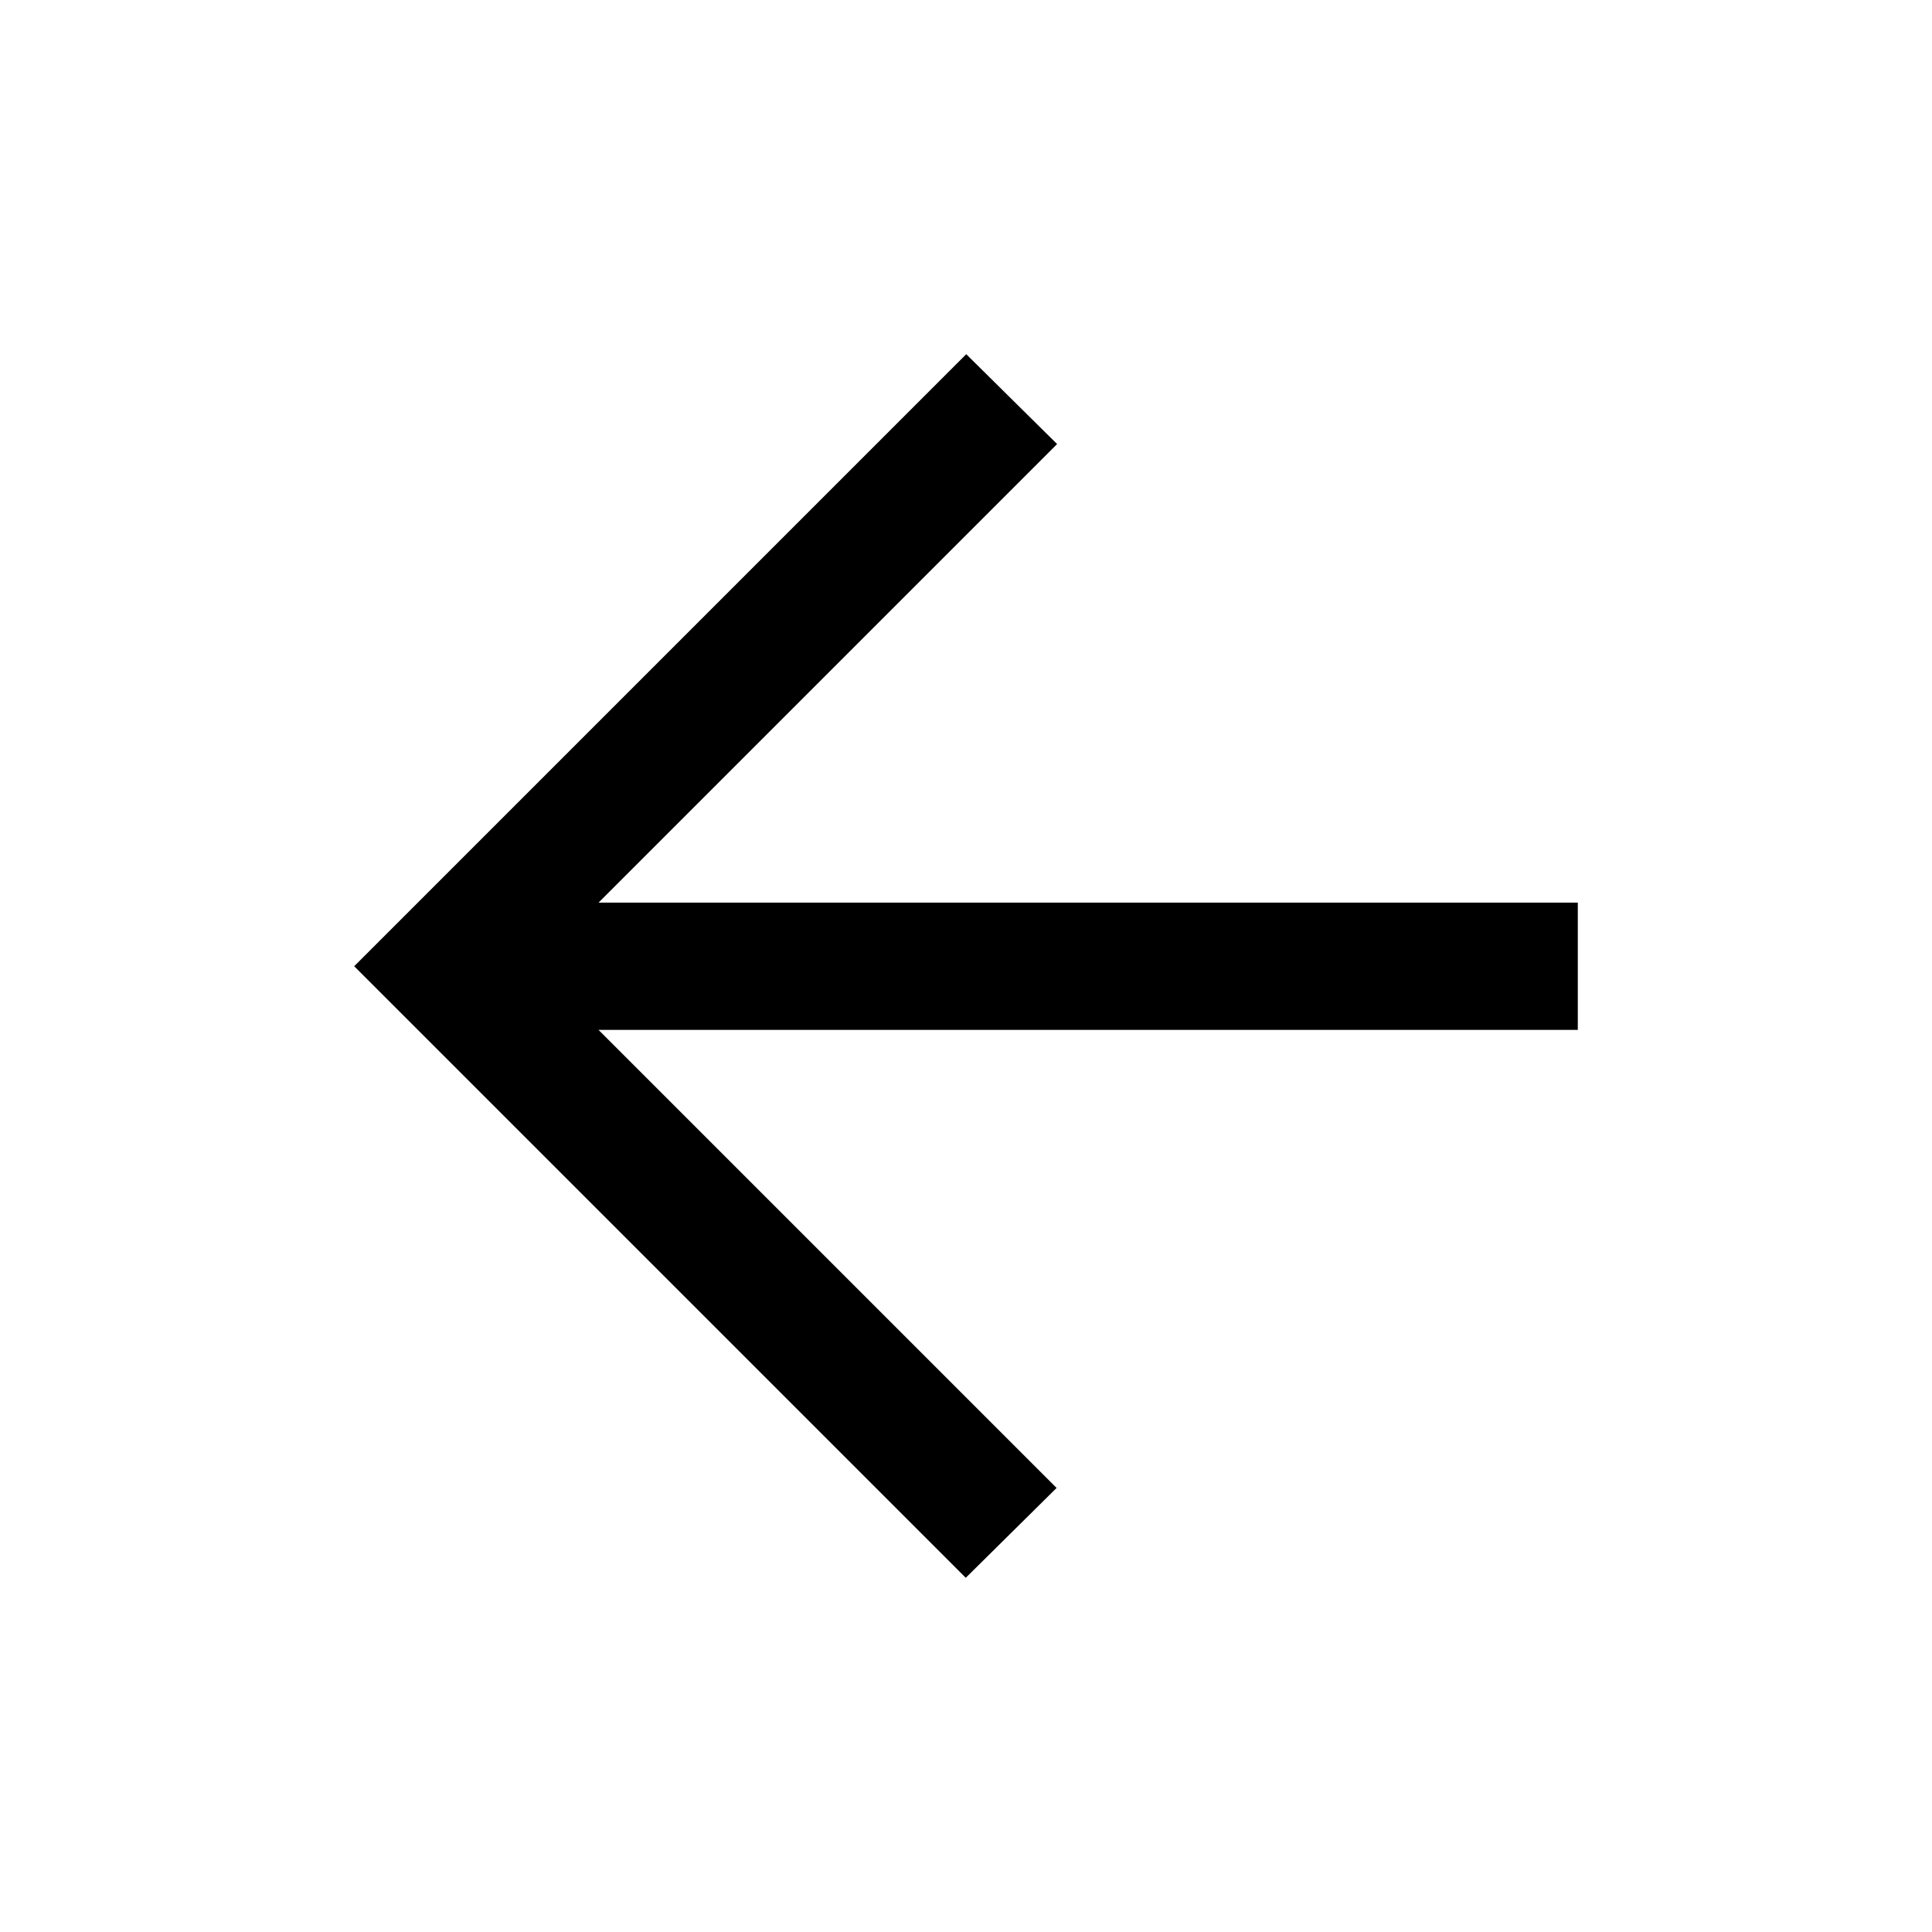
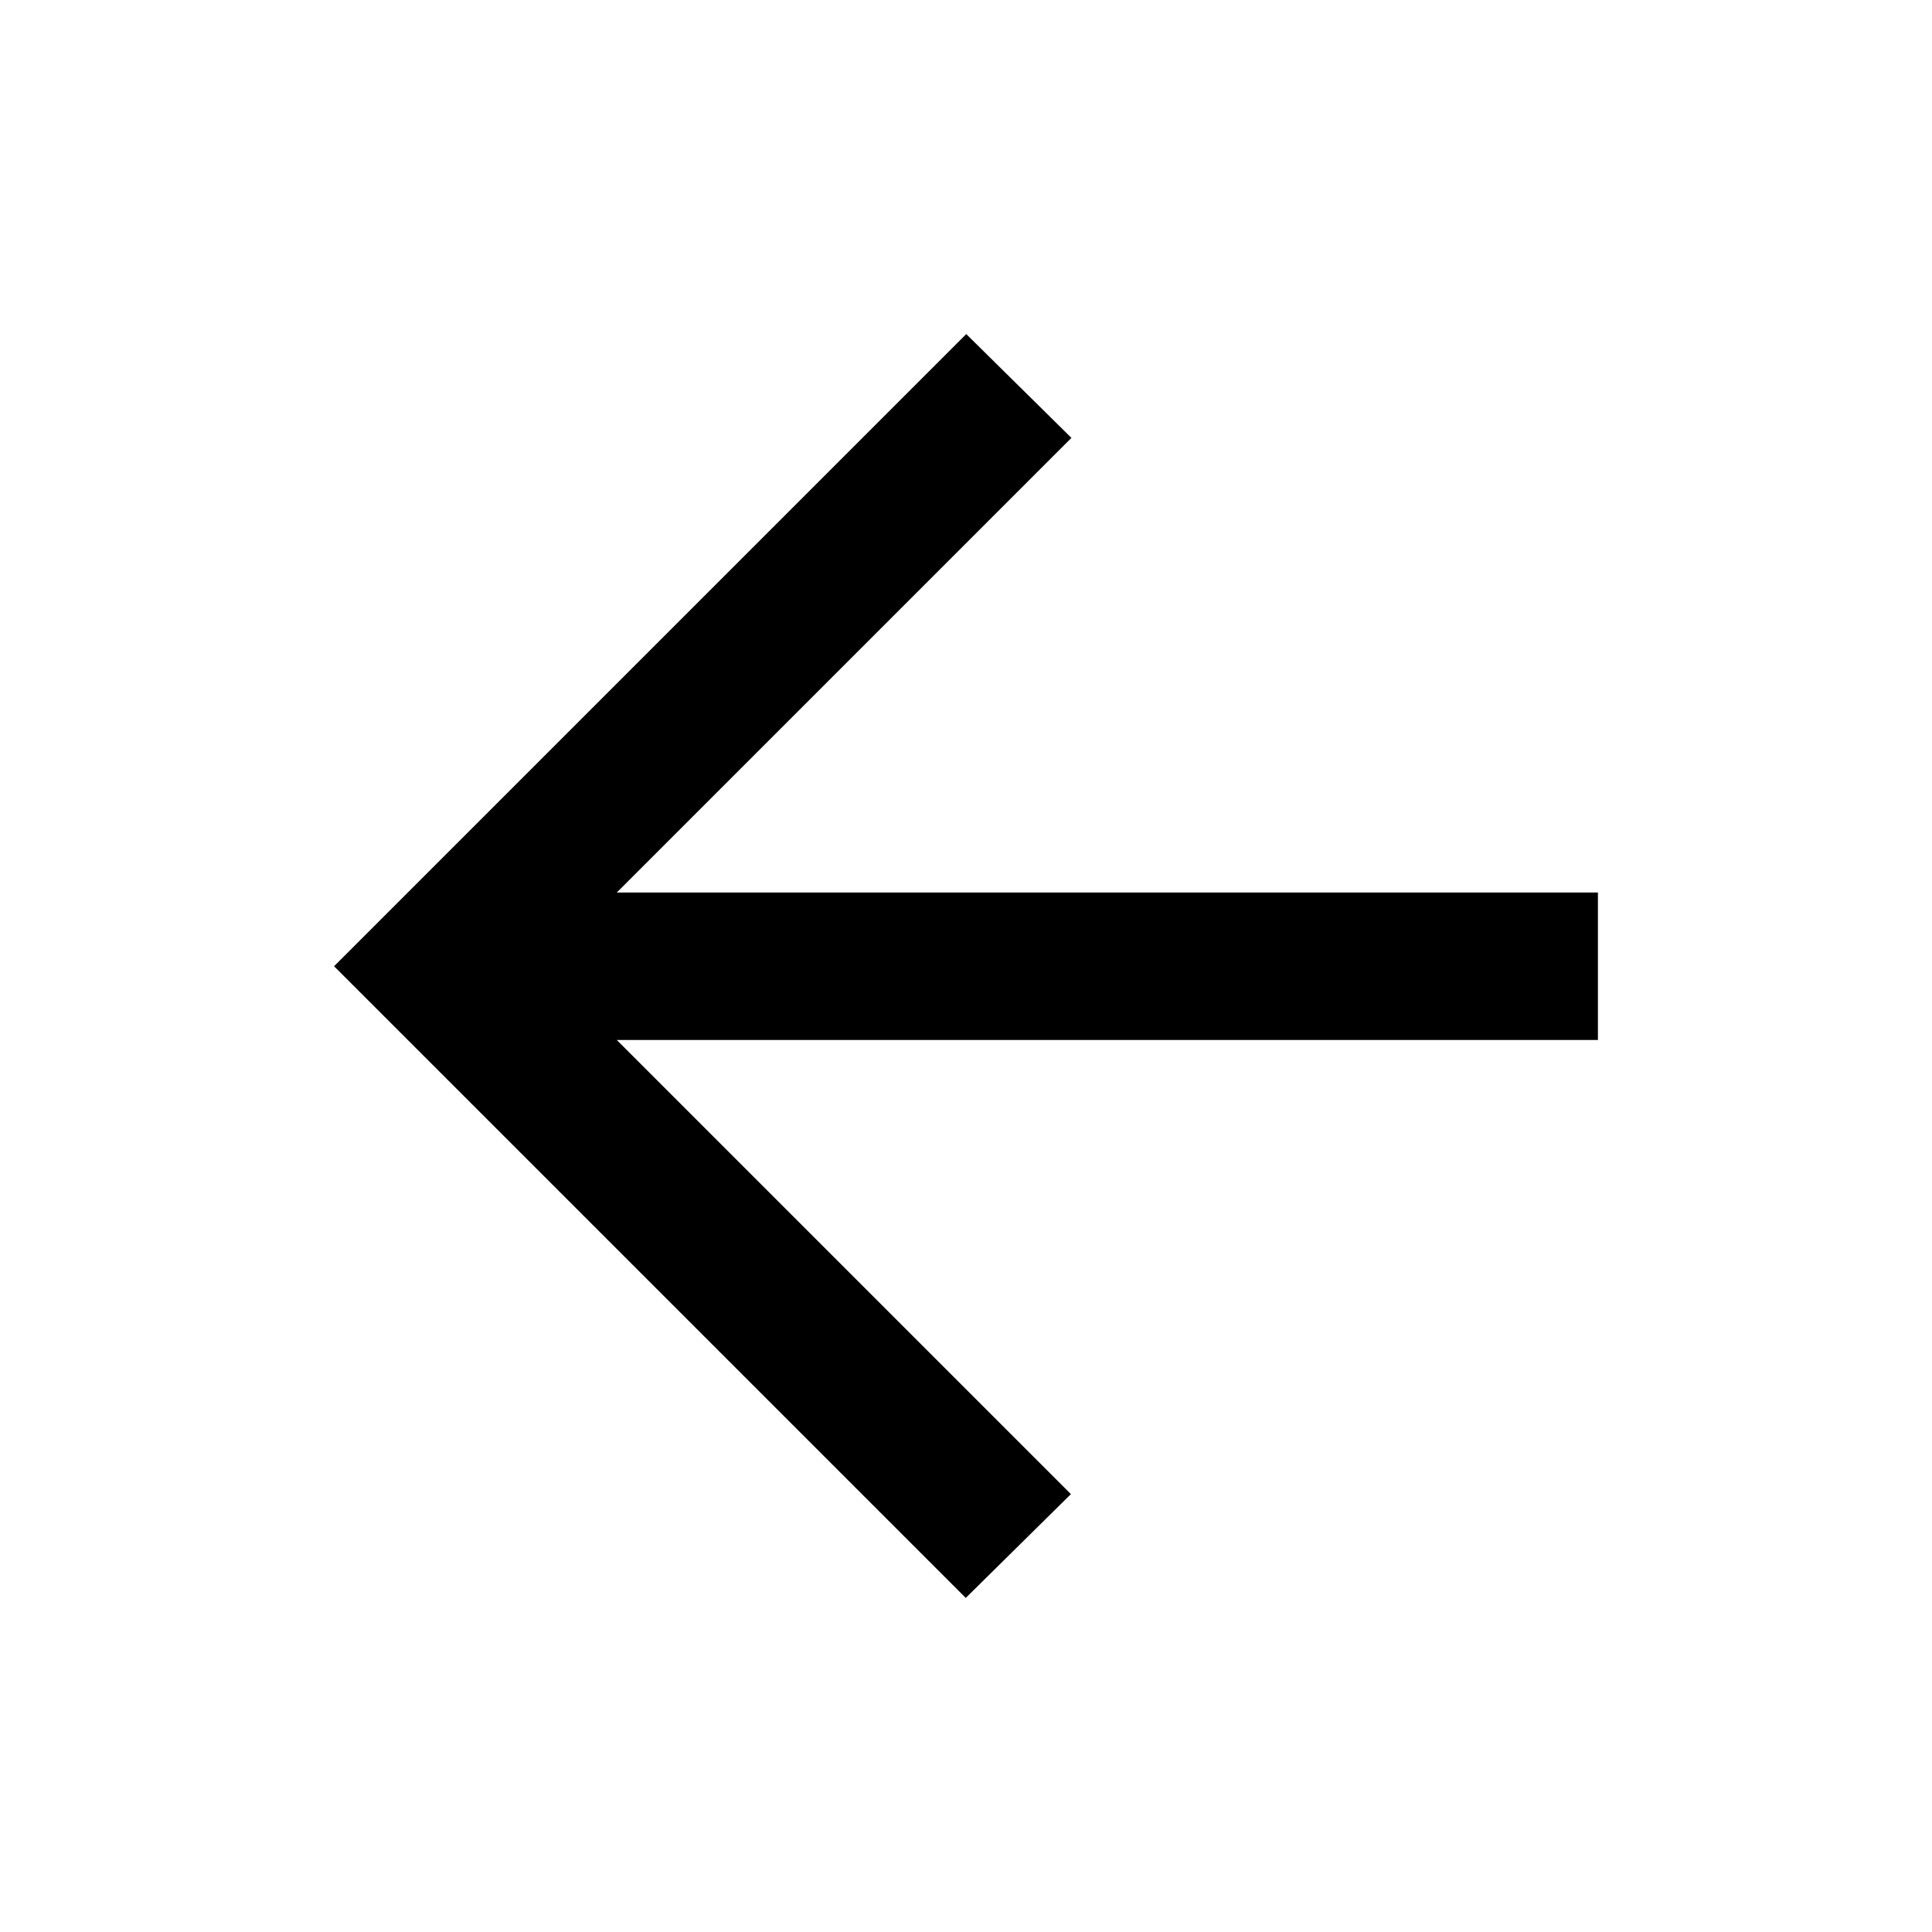
<svg xmlns="http://www.w3.org/2000/svg" width="24" height="24" viewBox="0 -960 960 960" fill="currentColor">
  <g transform="scale(1,-1)">
-     <path d="M297.42 448.25 525.02 220.65 479.88 176 176 479.88 480.12 784 525.27 739.35 297.42 511.5H784V448.25Z" />
+     <path d="M306.46 443.25 532.13 217.58 479.88 166 166 479.88 480.12 794 532.38 742.42 306.46 516.5H794V443.25Z" />
  </g>
</svg>
